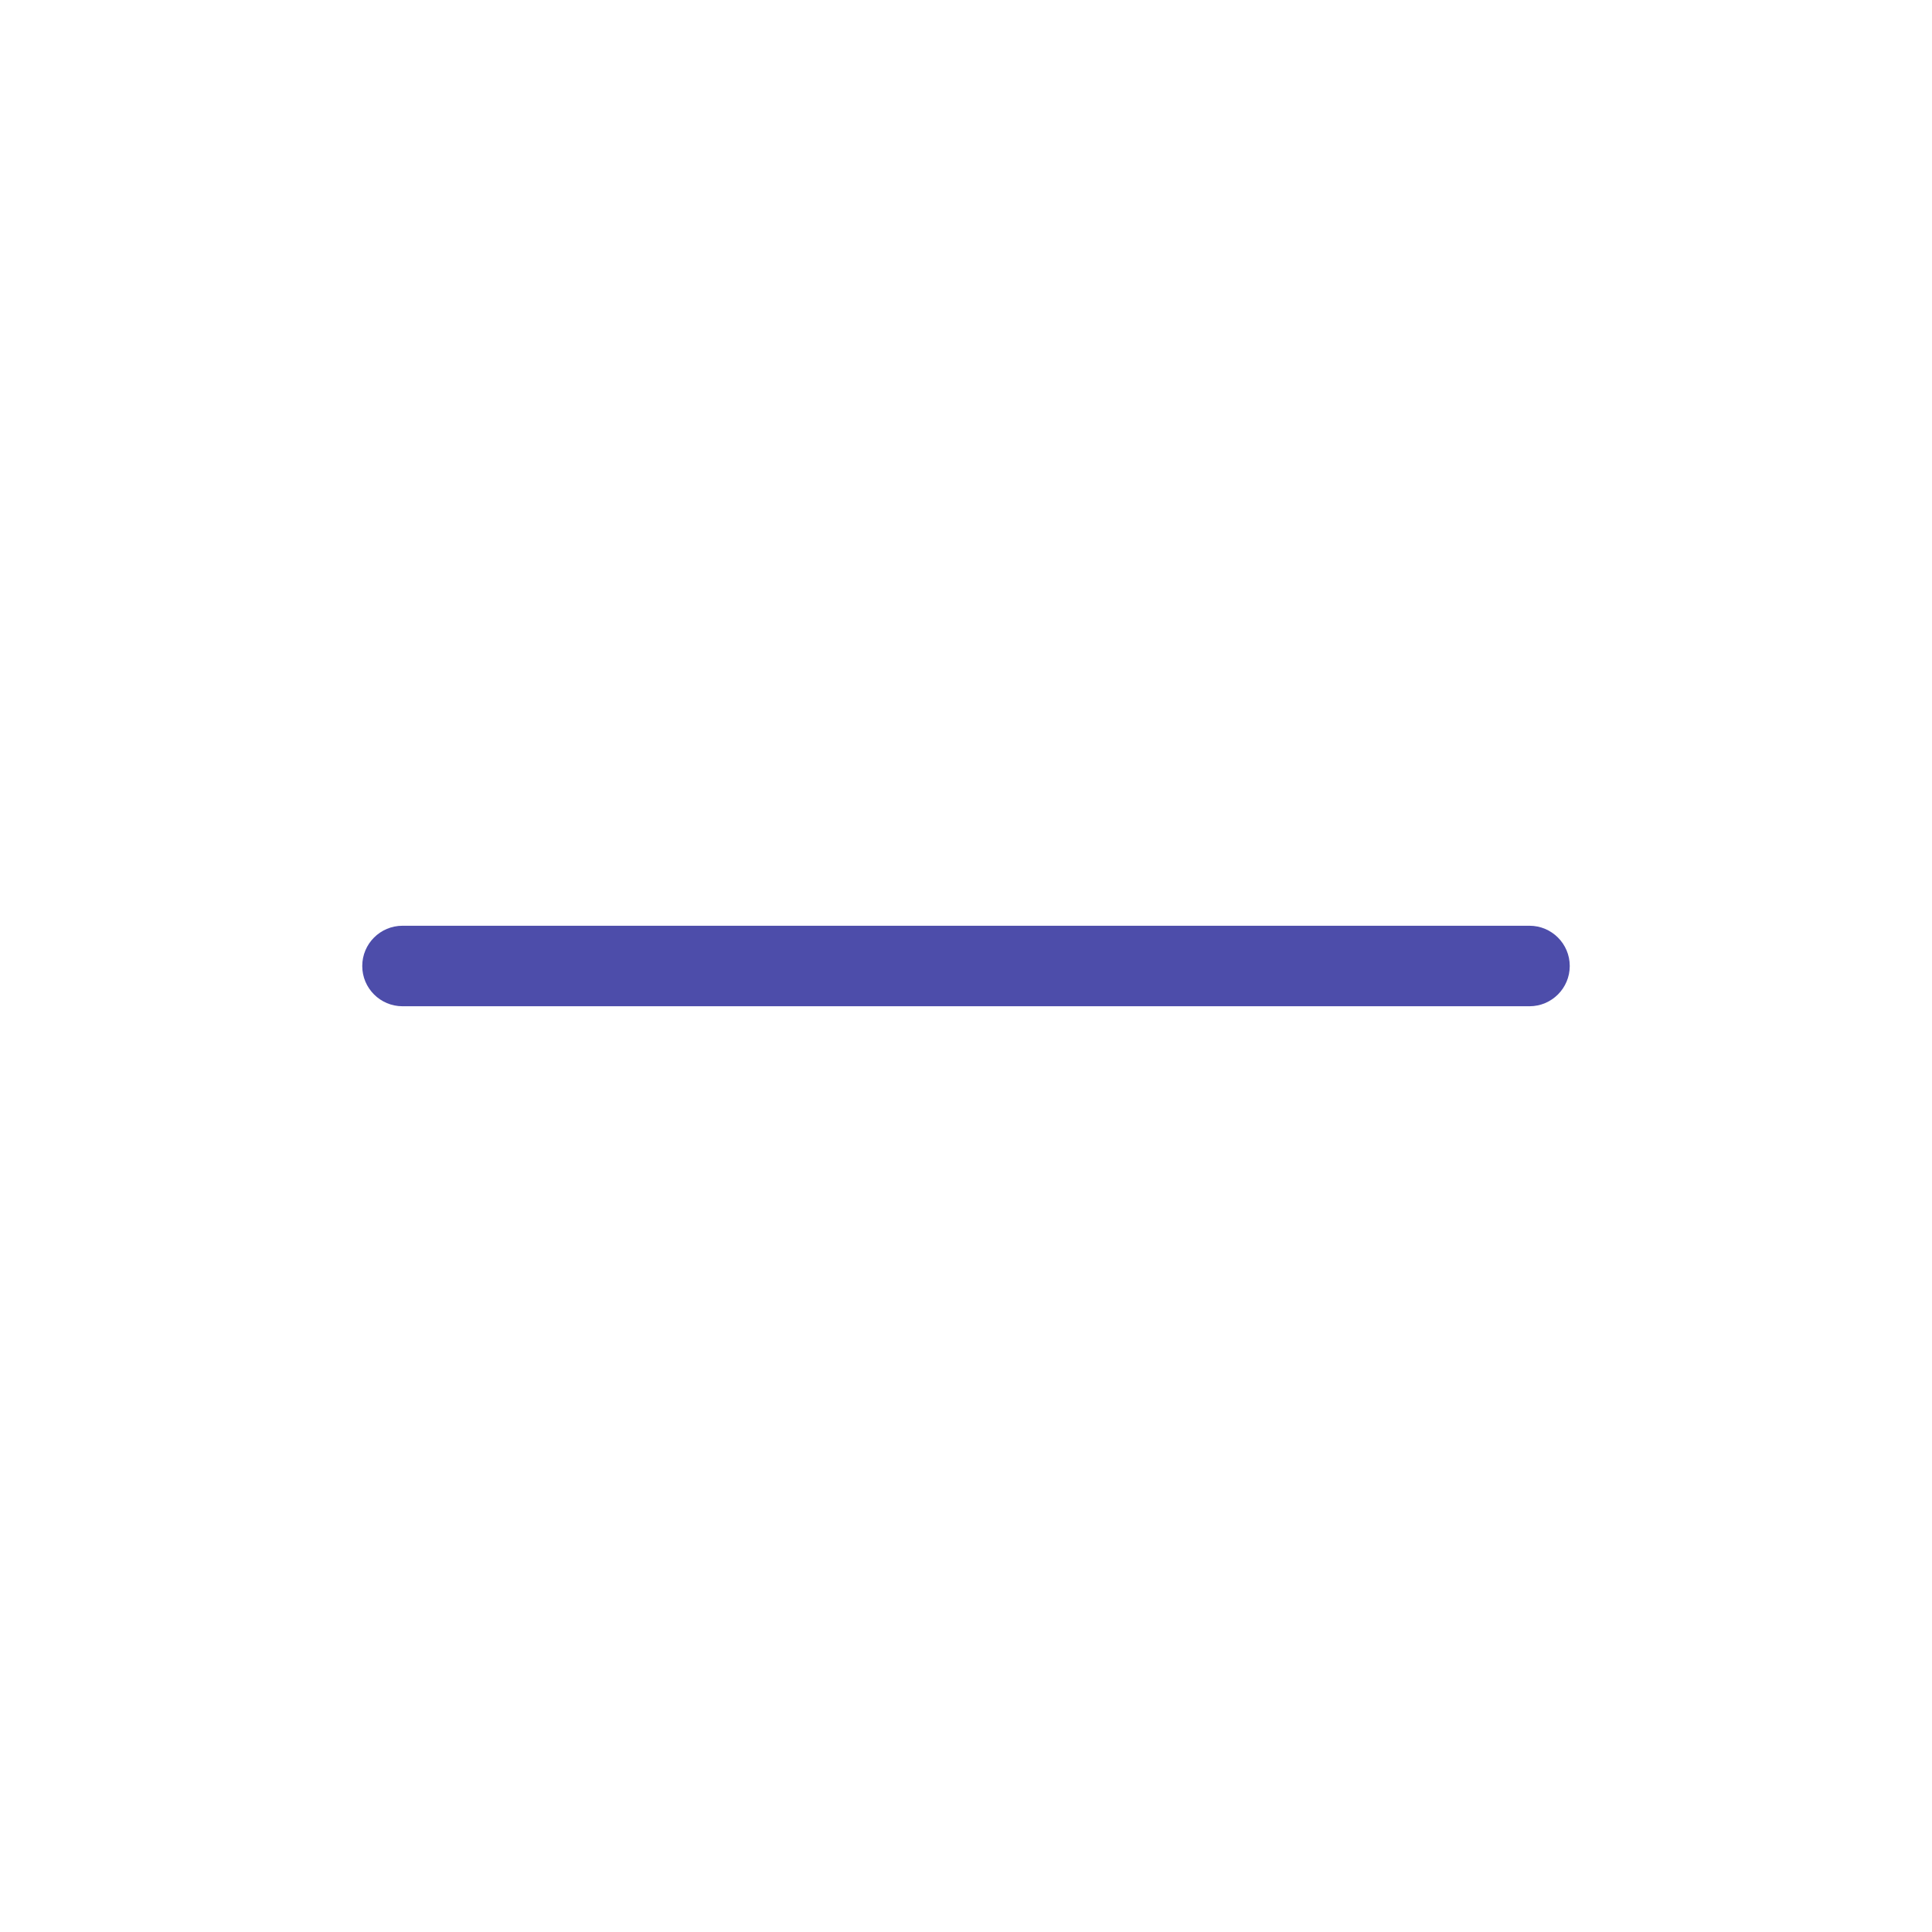
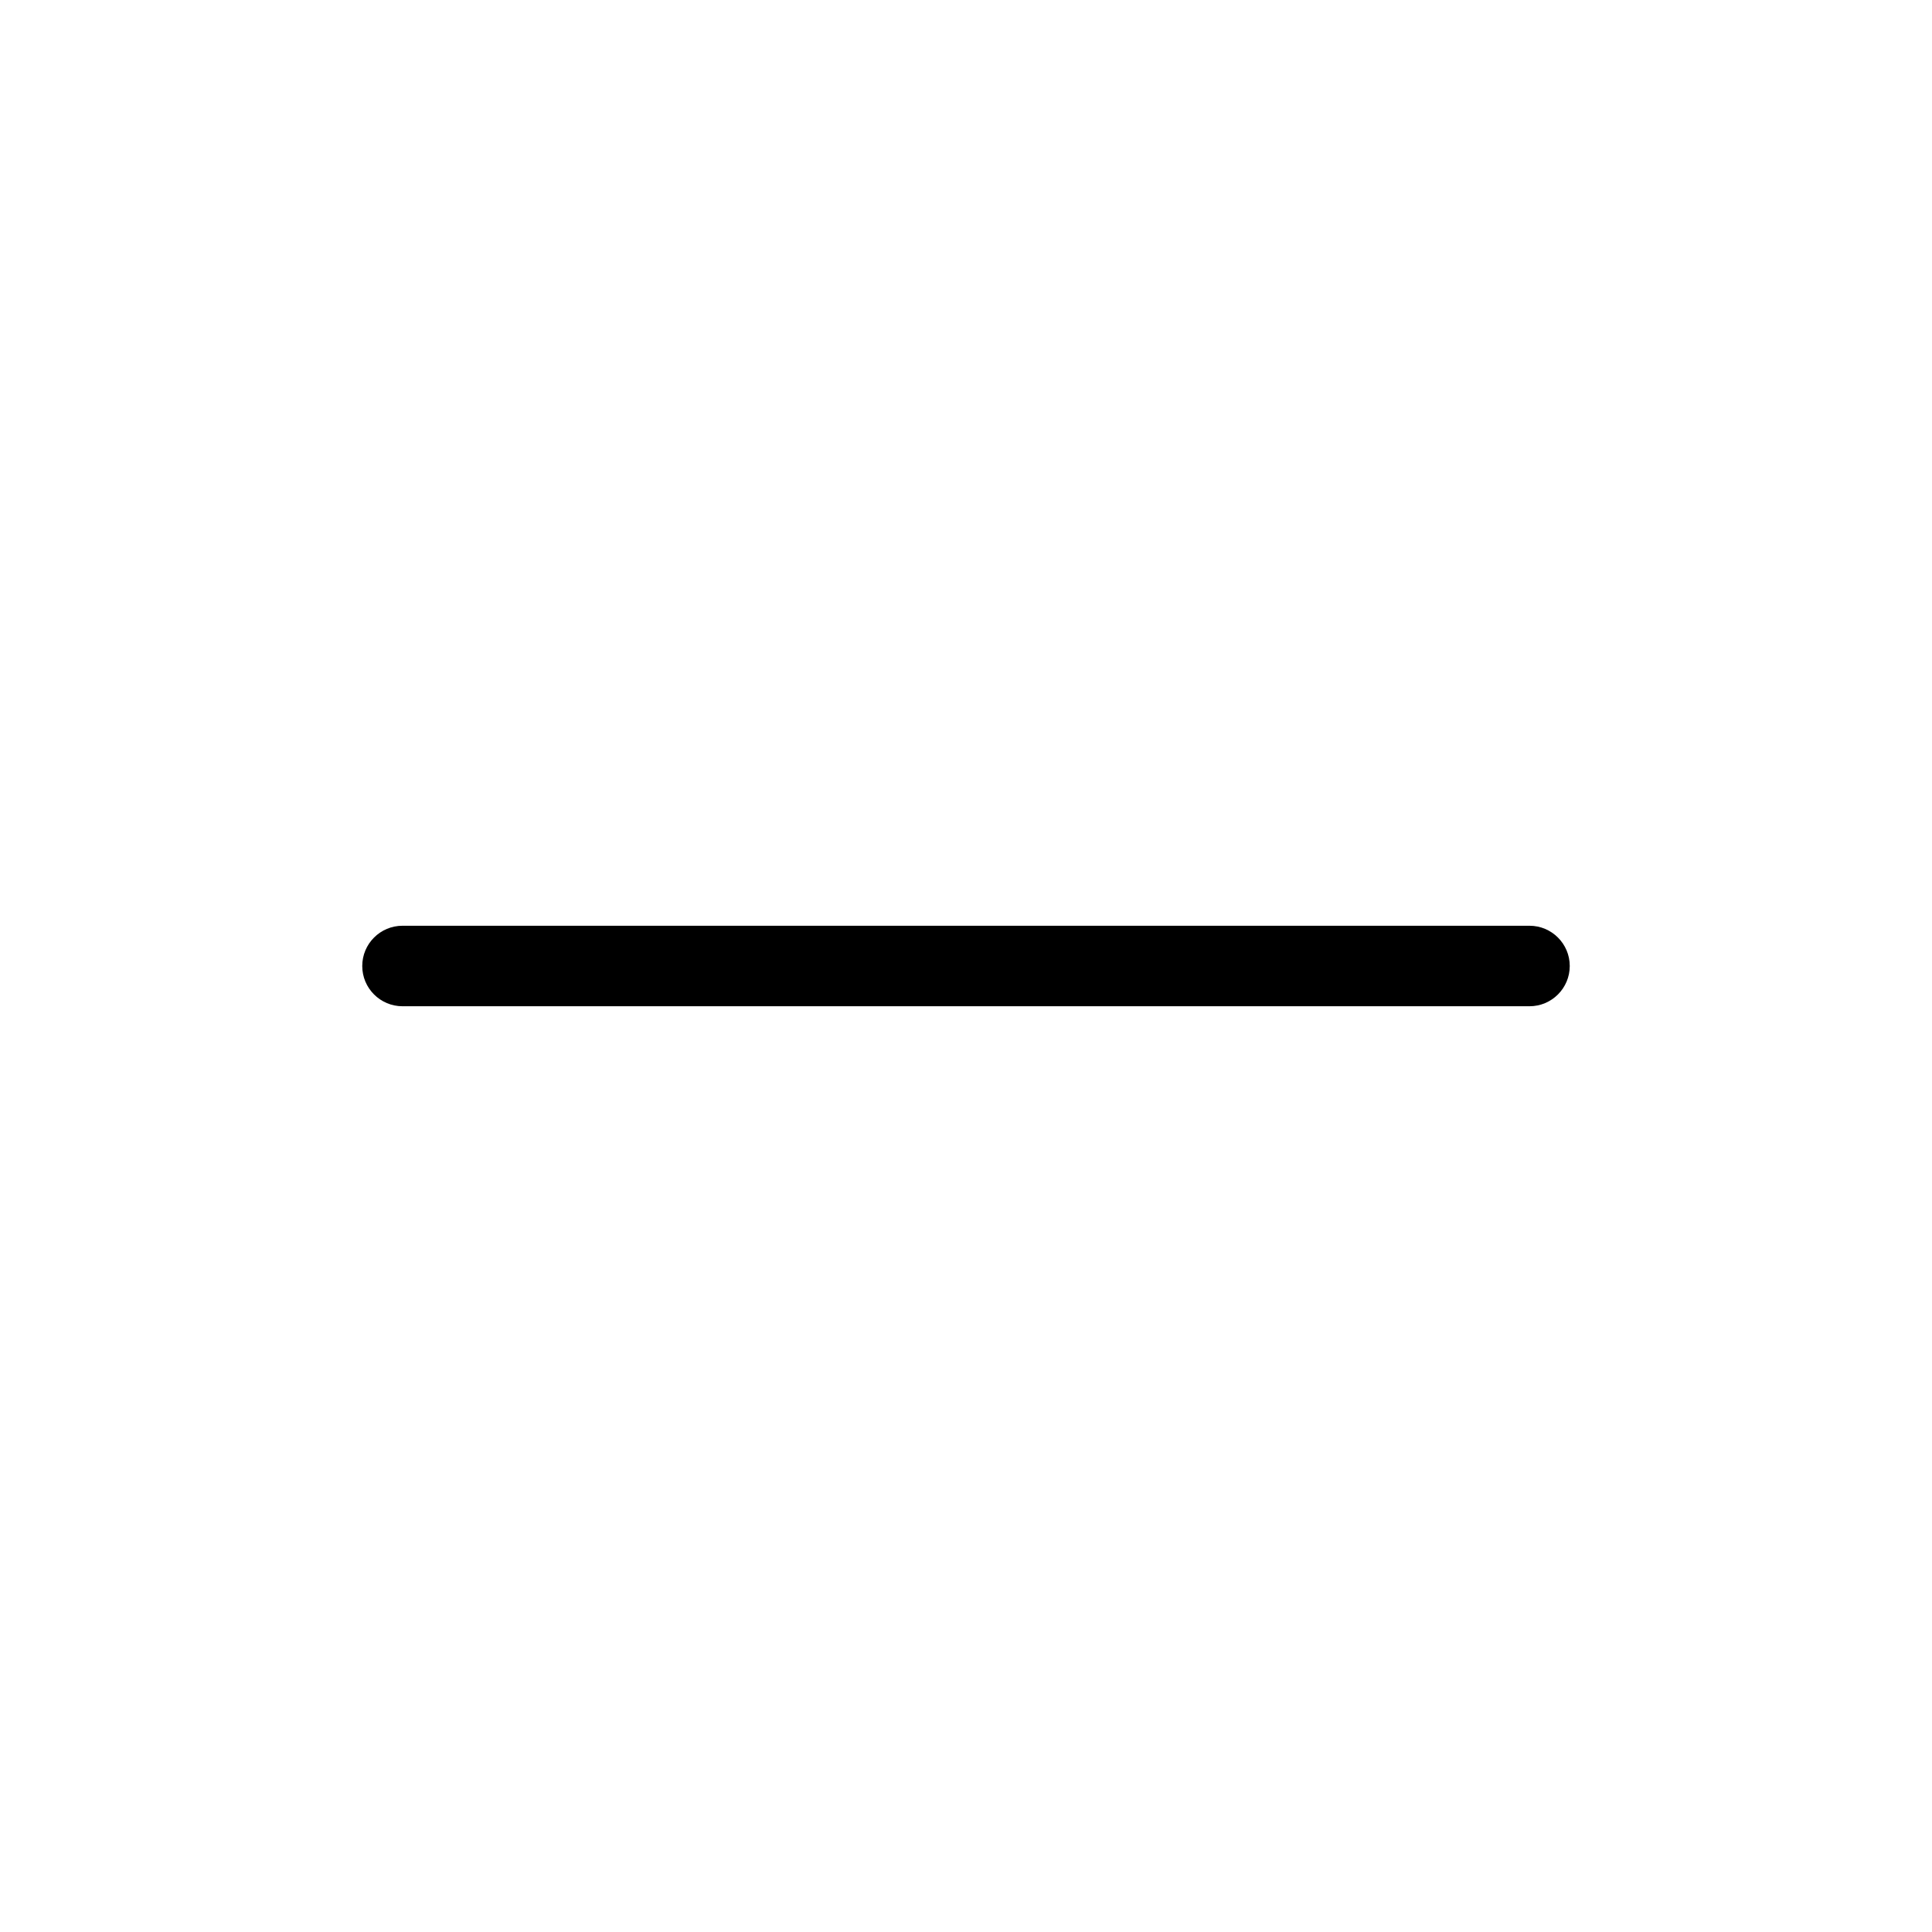
<svg xmlns="http://www.w3.org/2000/svg" width="24" height="24" viewBox="0 0 24 24" fill="none">
-   <path fill-rule="evenodd" clip-rule="evenodd" d="M4.5 12C4.5 11.724 4.724 11.5 5 11.5L19 11.5C19.276 11.5 19.5 11.724 19.5 12C19.5 12.276 19.276 12.5 19 12.5L5 12.5C4.724 12.5 4.5 12.276 4.5 12Z" fill="#4D4DAA" />
+   <path fill-rule="evenodd" clip-rule="evenodd" d="M4.5 12C4.5 11.724 4.724 11.5 5 11.5L19 11.5C19.276 11.5 19.5 11.724 19.5 12C19.5 12.276 19.276 12.5 19 12.5L5 12.5C4.724 12.5 4.5 12.276 4.5 12Z" fill="black" />
</svg>
